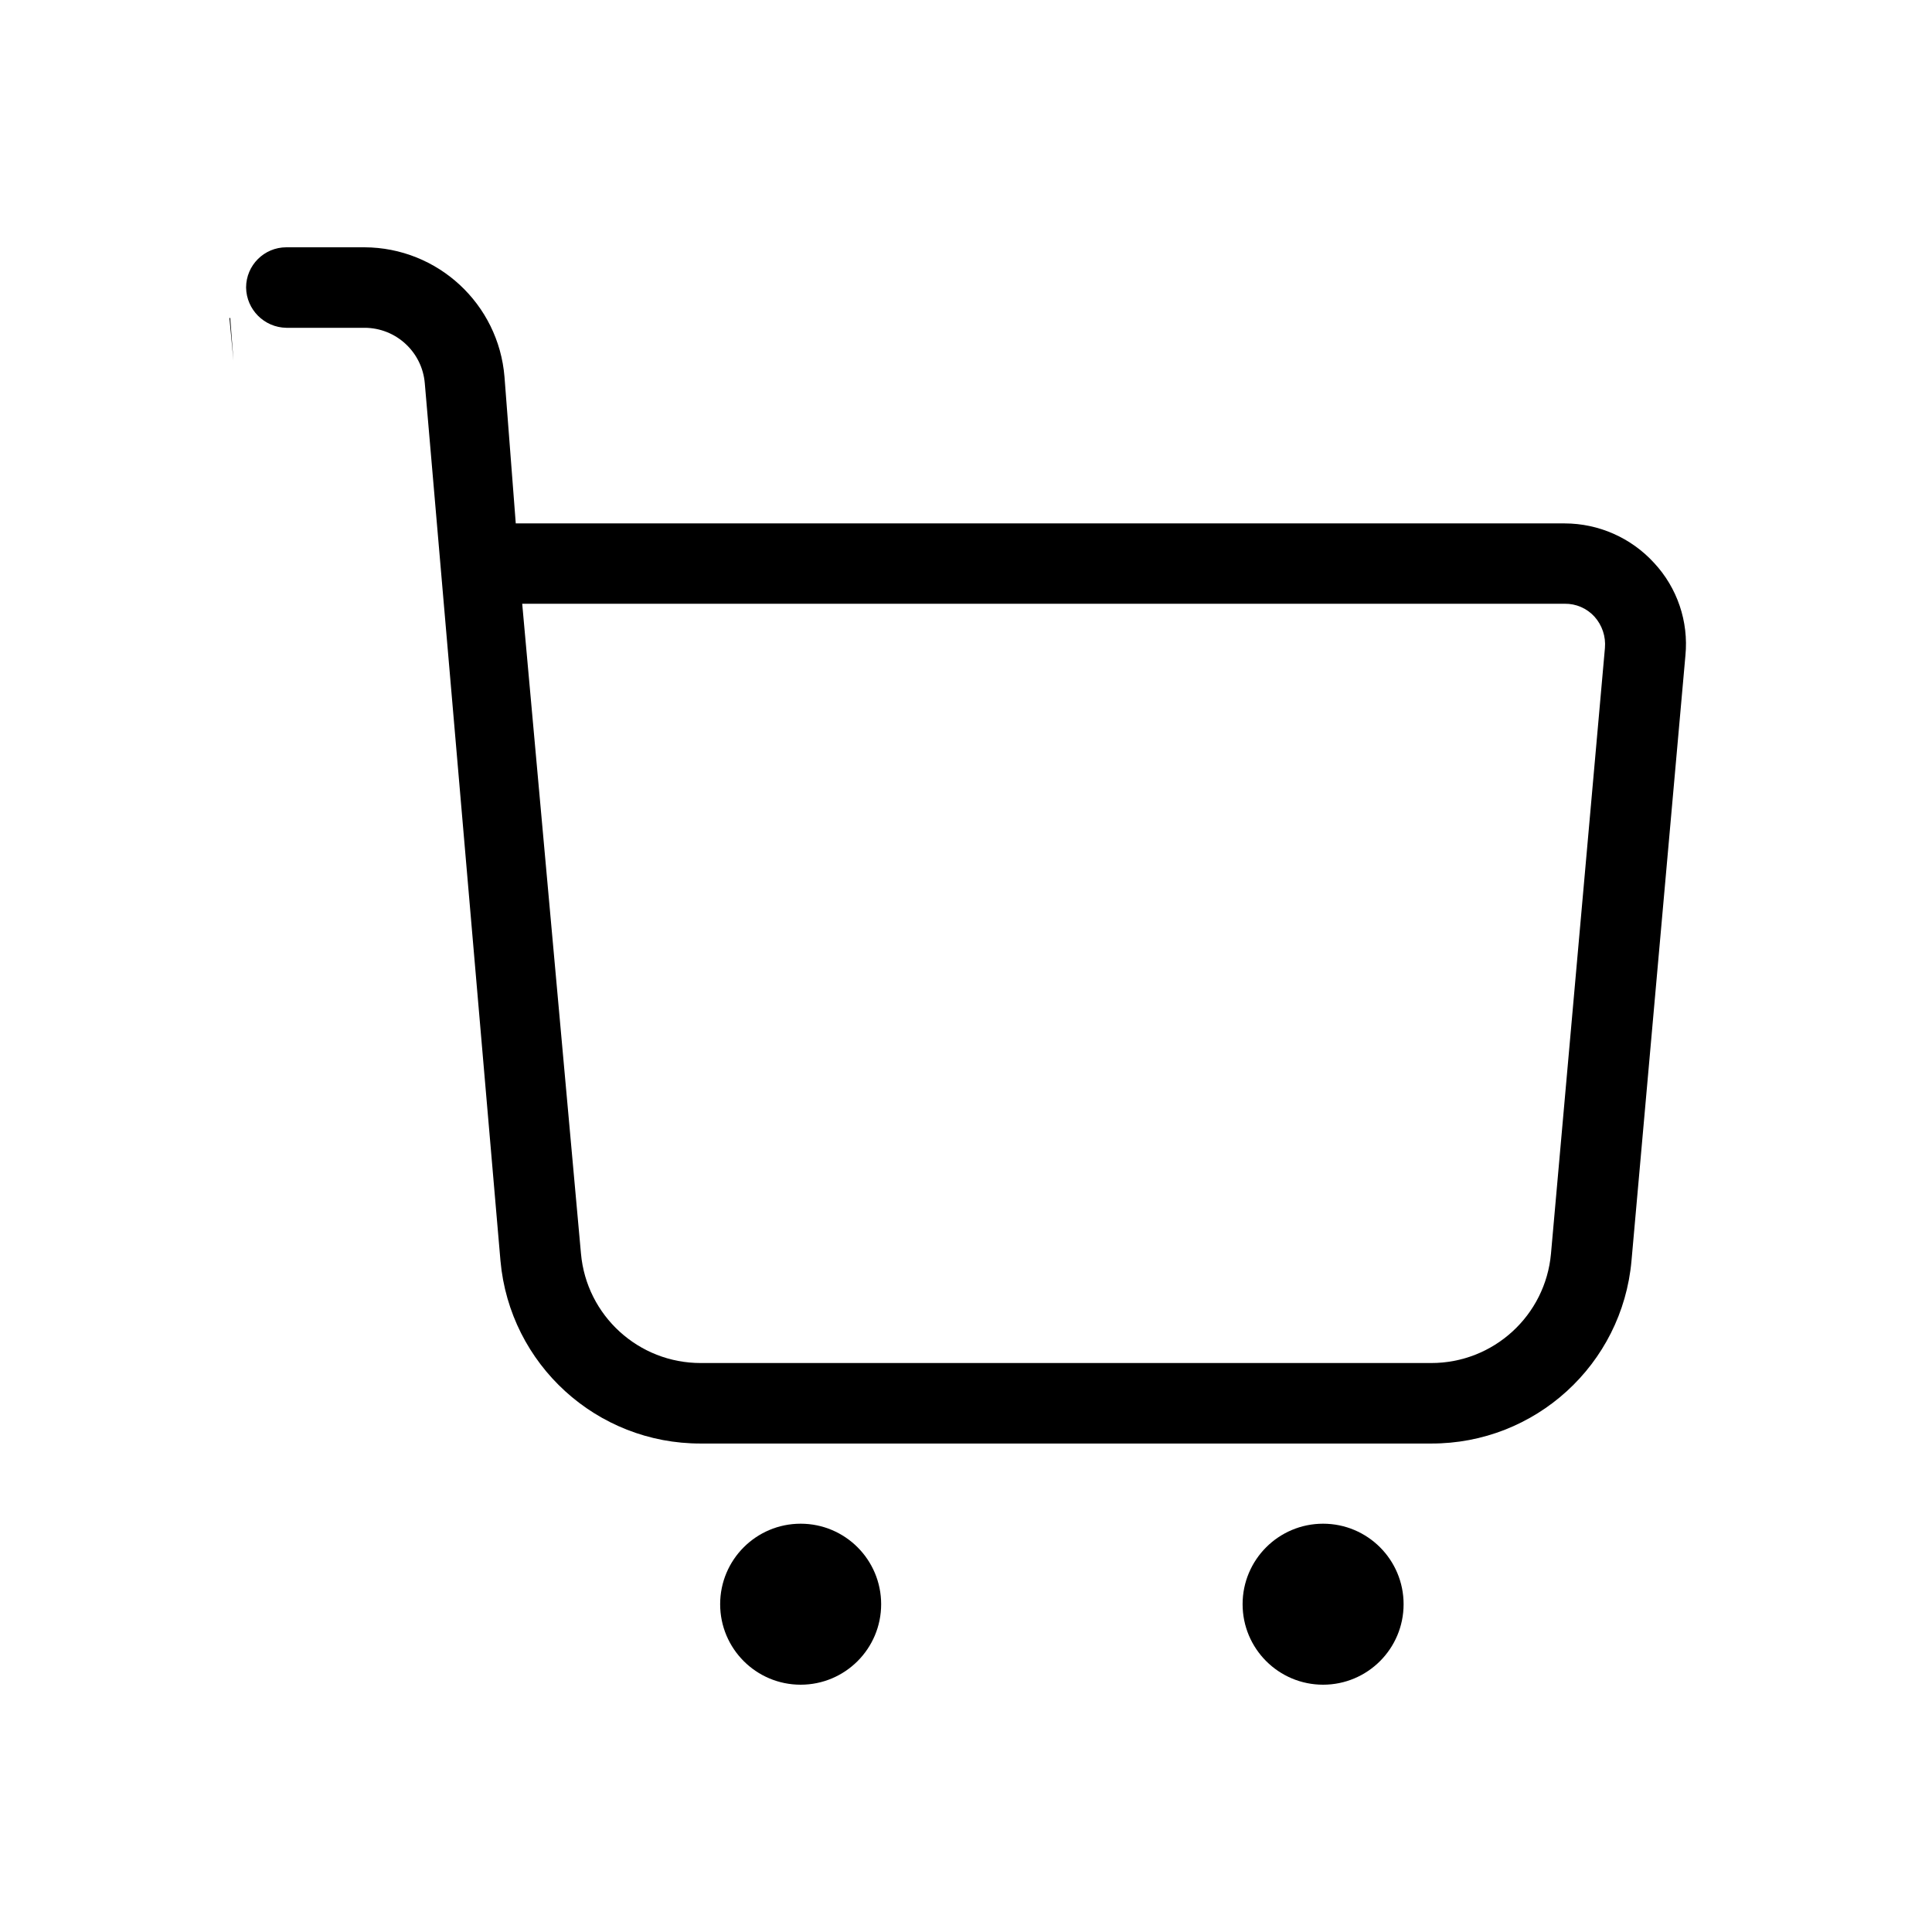
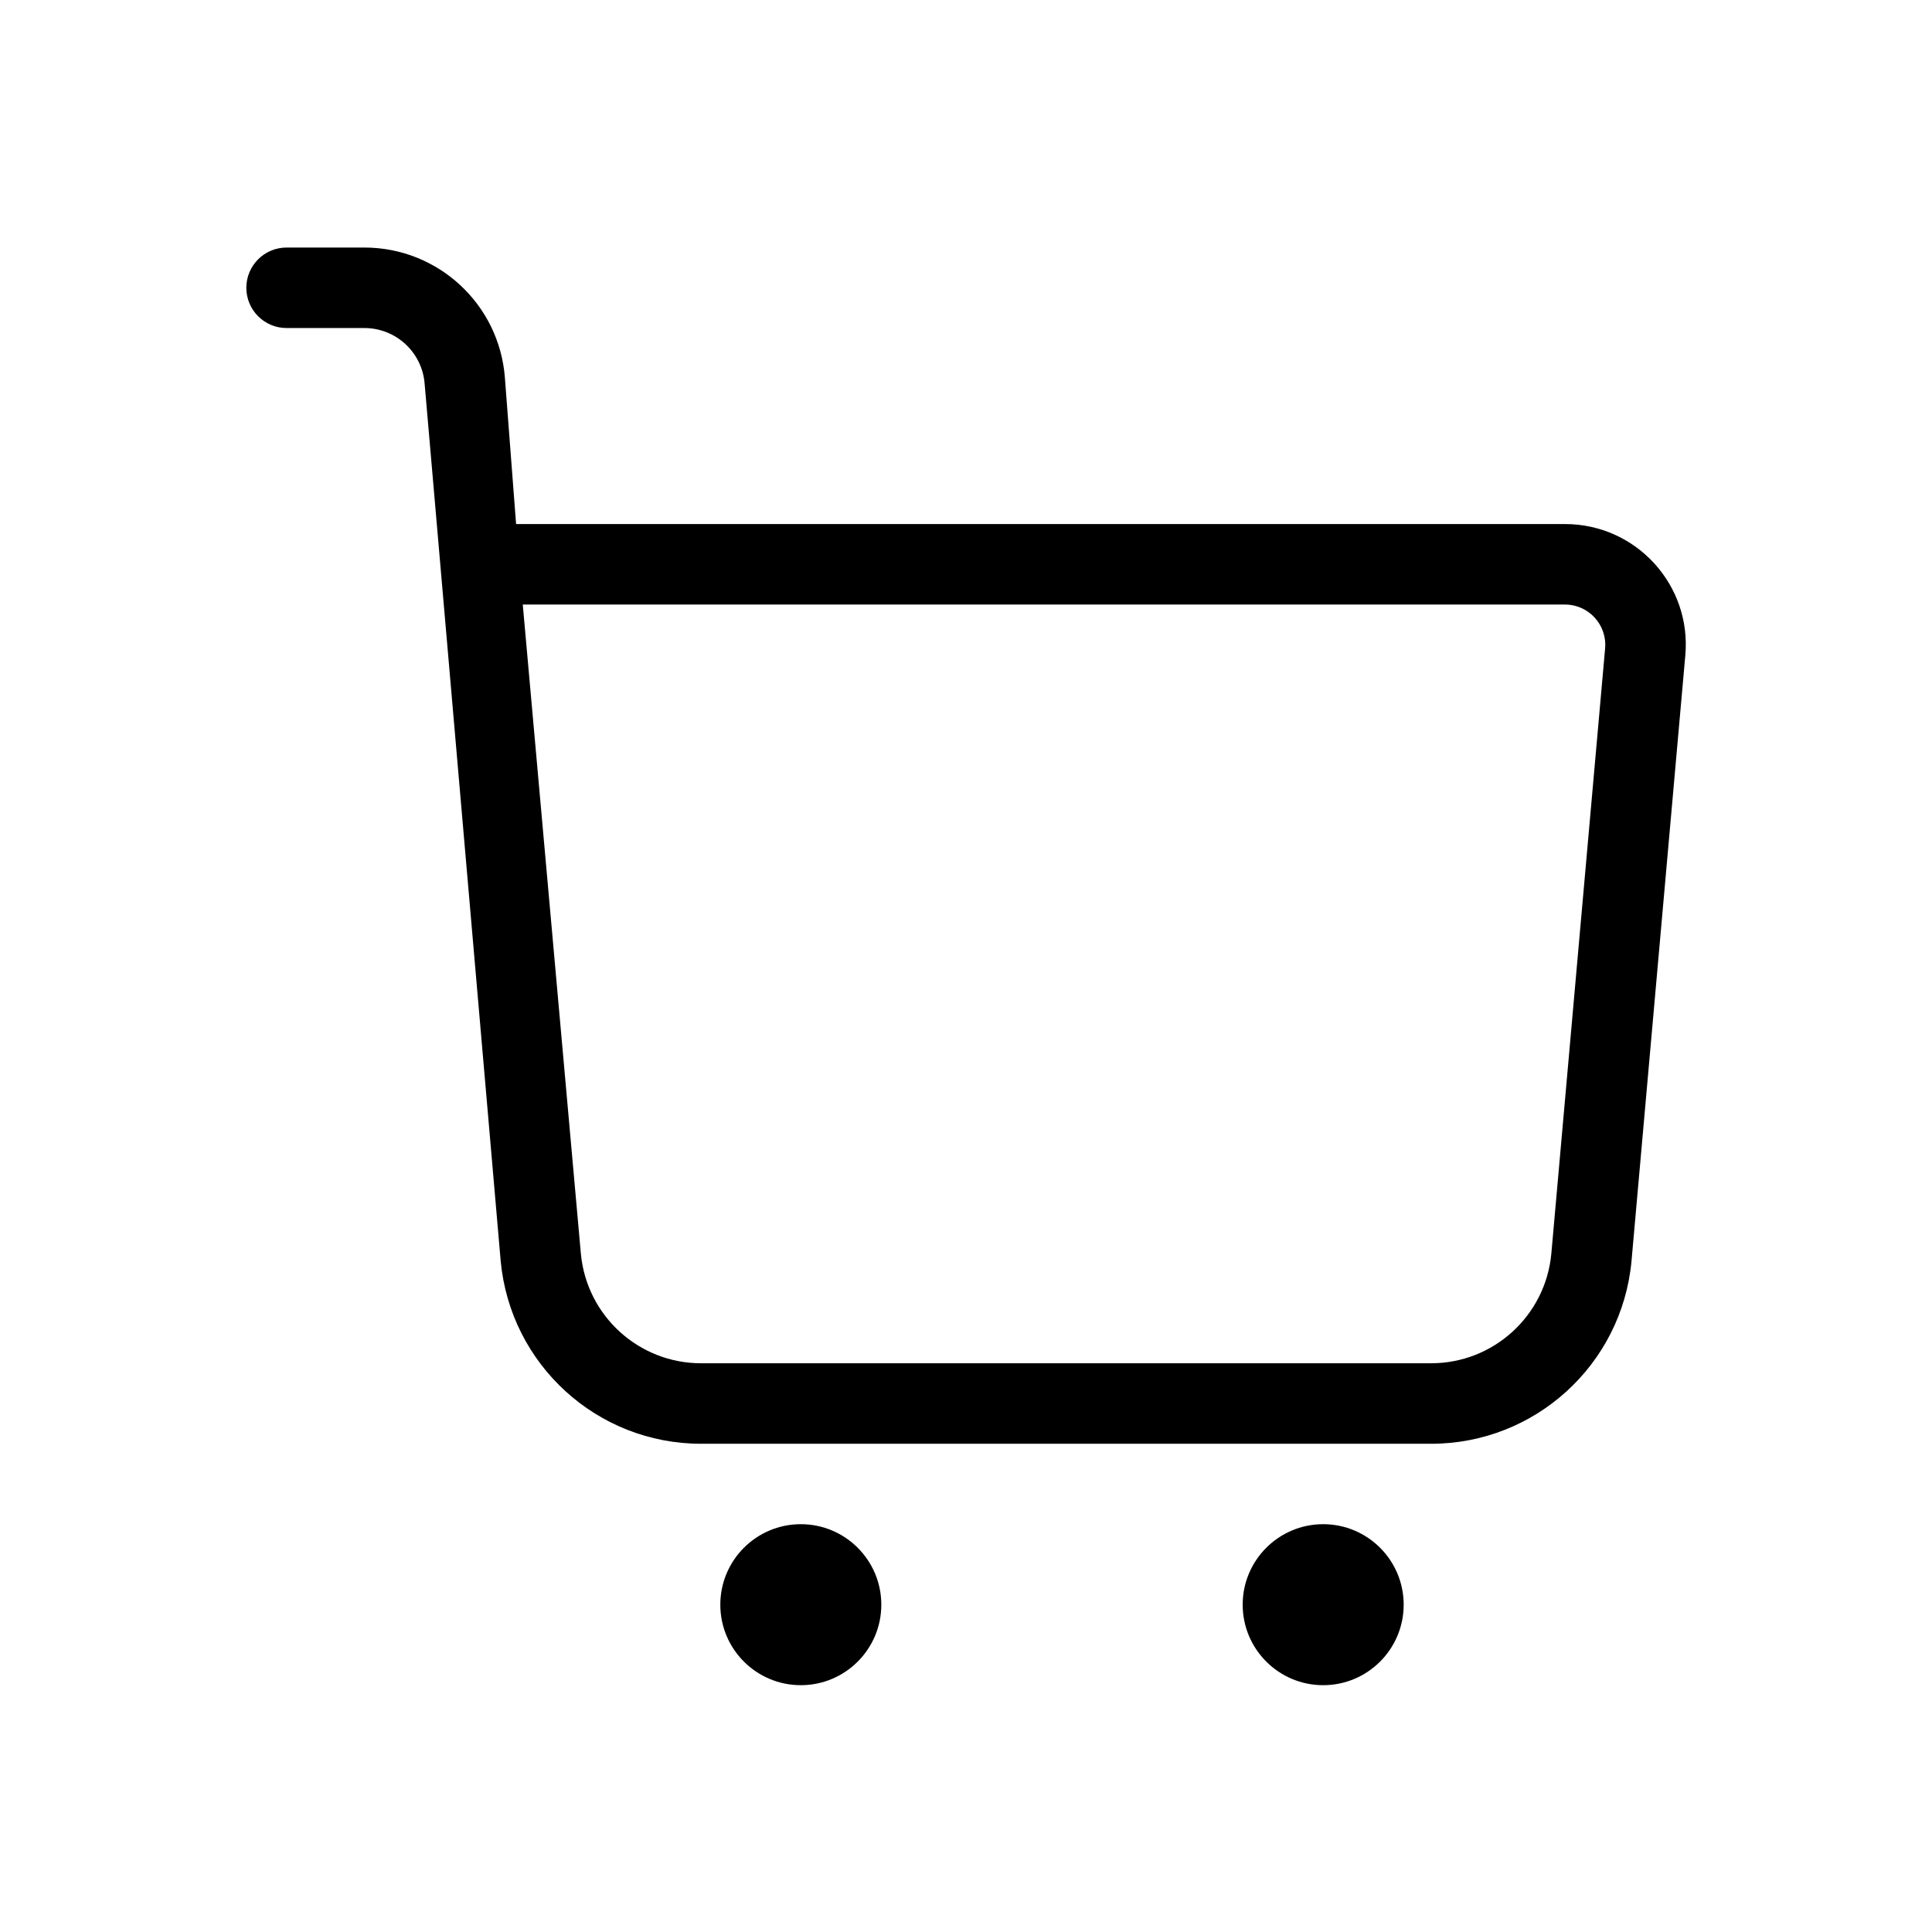
<svg xmlns="http://www.w3.org/2000/svg" viewBox="0 0 24 24">
-   <g id="Shopping_Cart" data-name="Shopping Cart">
-     <path d="M2.86,3.95H2.85l.05.53Z" />
-     <g>
-       <path d="M6.217,15.662a2.492,2.492,0,0,0,2.49,2.27h9.07a2.492,2.492,0,0,0,2.49-2.27l.67-7.52a1.478,1.478,0,0,0-.39-1.15,1.507,1.507,0,0,0-1.11-.49H6.407l-.14-1.82a1.752,1.752,0,0,0-1.74-1.61h-.97a.5.5,0,0,0-.5.5.508.508,0,0,0,.5.5h.97a.752.752,0,0,1,.75.69Zm13.05-.09a1.492,1.492,0,0,1-1.49,1.36H8.707a1.492,1.492,0,0,1-1.49-1.36L6.487,7.5h12.95a.49.49,0,0,1,.37.16.516.516,0,0,1,.13.39Z" />
-       <circle cx="9.946" cy="19.928" r="1" />
-       <circle cx="16.436" cy="19.928" r="1" />
-     </g>
+   <g id="Shopping_Cart">
+     <path d="M17.437,19.934c0,0.552 -0.448,1 -1,1c-0.552,0 -1,-0.448 -1,-1c0,-0.552 0.448,-1 1,-1c0.552,0 1,0.448 1,1Zm-11.217,-4.266l-0.945,-10.9c-0.03,-0.391 -0.356,-0.693 -0.749,-0.693l-0.966,-0c-0.276,-0 -0.5,-0.224 -0.5,-0.5c0,-0.276 0.224,-0.5 0.5,-0.5l0.966,-0c0.916,-0 1.676,0.704 1.746,1.617l0.139,1.818l13.03,-0c0.885,-0 1.577,0.76 1.494,1.638l-0.668,7.52c-0.121,1.285 -1.199,2.267 -2.489,2.267l-9.069,0c-1.29,0 -2.367,-0.981 -2.489,-2.267Zm0.274,-8.158l0.722,8.066c0.073,0.77 0.719,1.359 1.493,1.359l9.069,0c0.774,0 1.42,-0.589 1.493,-1.359l0.668,-7.518c0.028,-0.294 -0.203,-0.548 -0.498,-0.548l-12.947,-0Zm4.454,12.424c-0,0.552 -0.448,1 -1,1c-0.552,0 -1,-0.448 -1,-1c-0,-0.552 0.448,-1 1,-1c0.552,0 1,0.448 1,1Z" />
  </g>
</svg>
